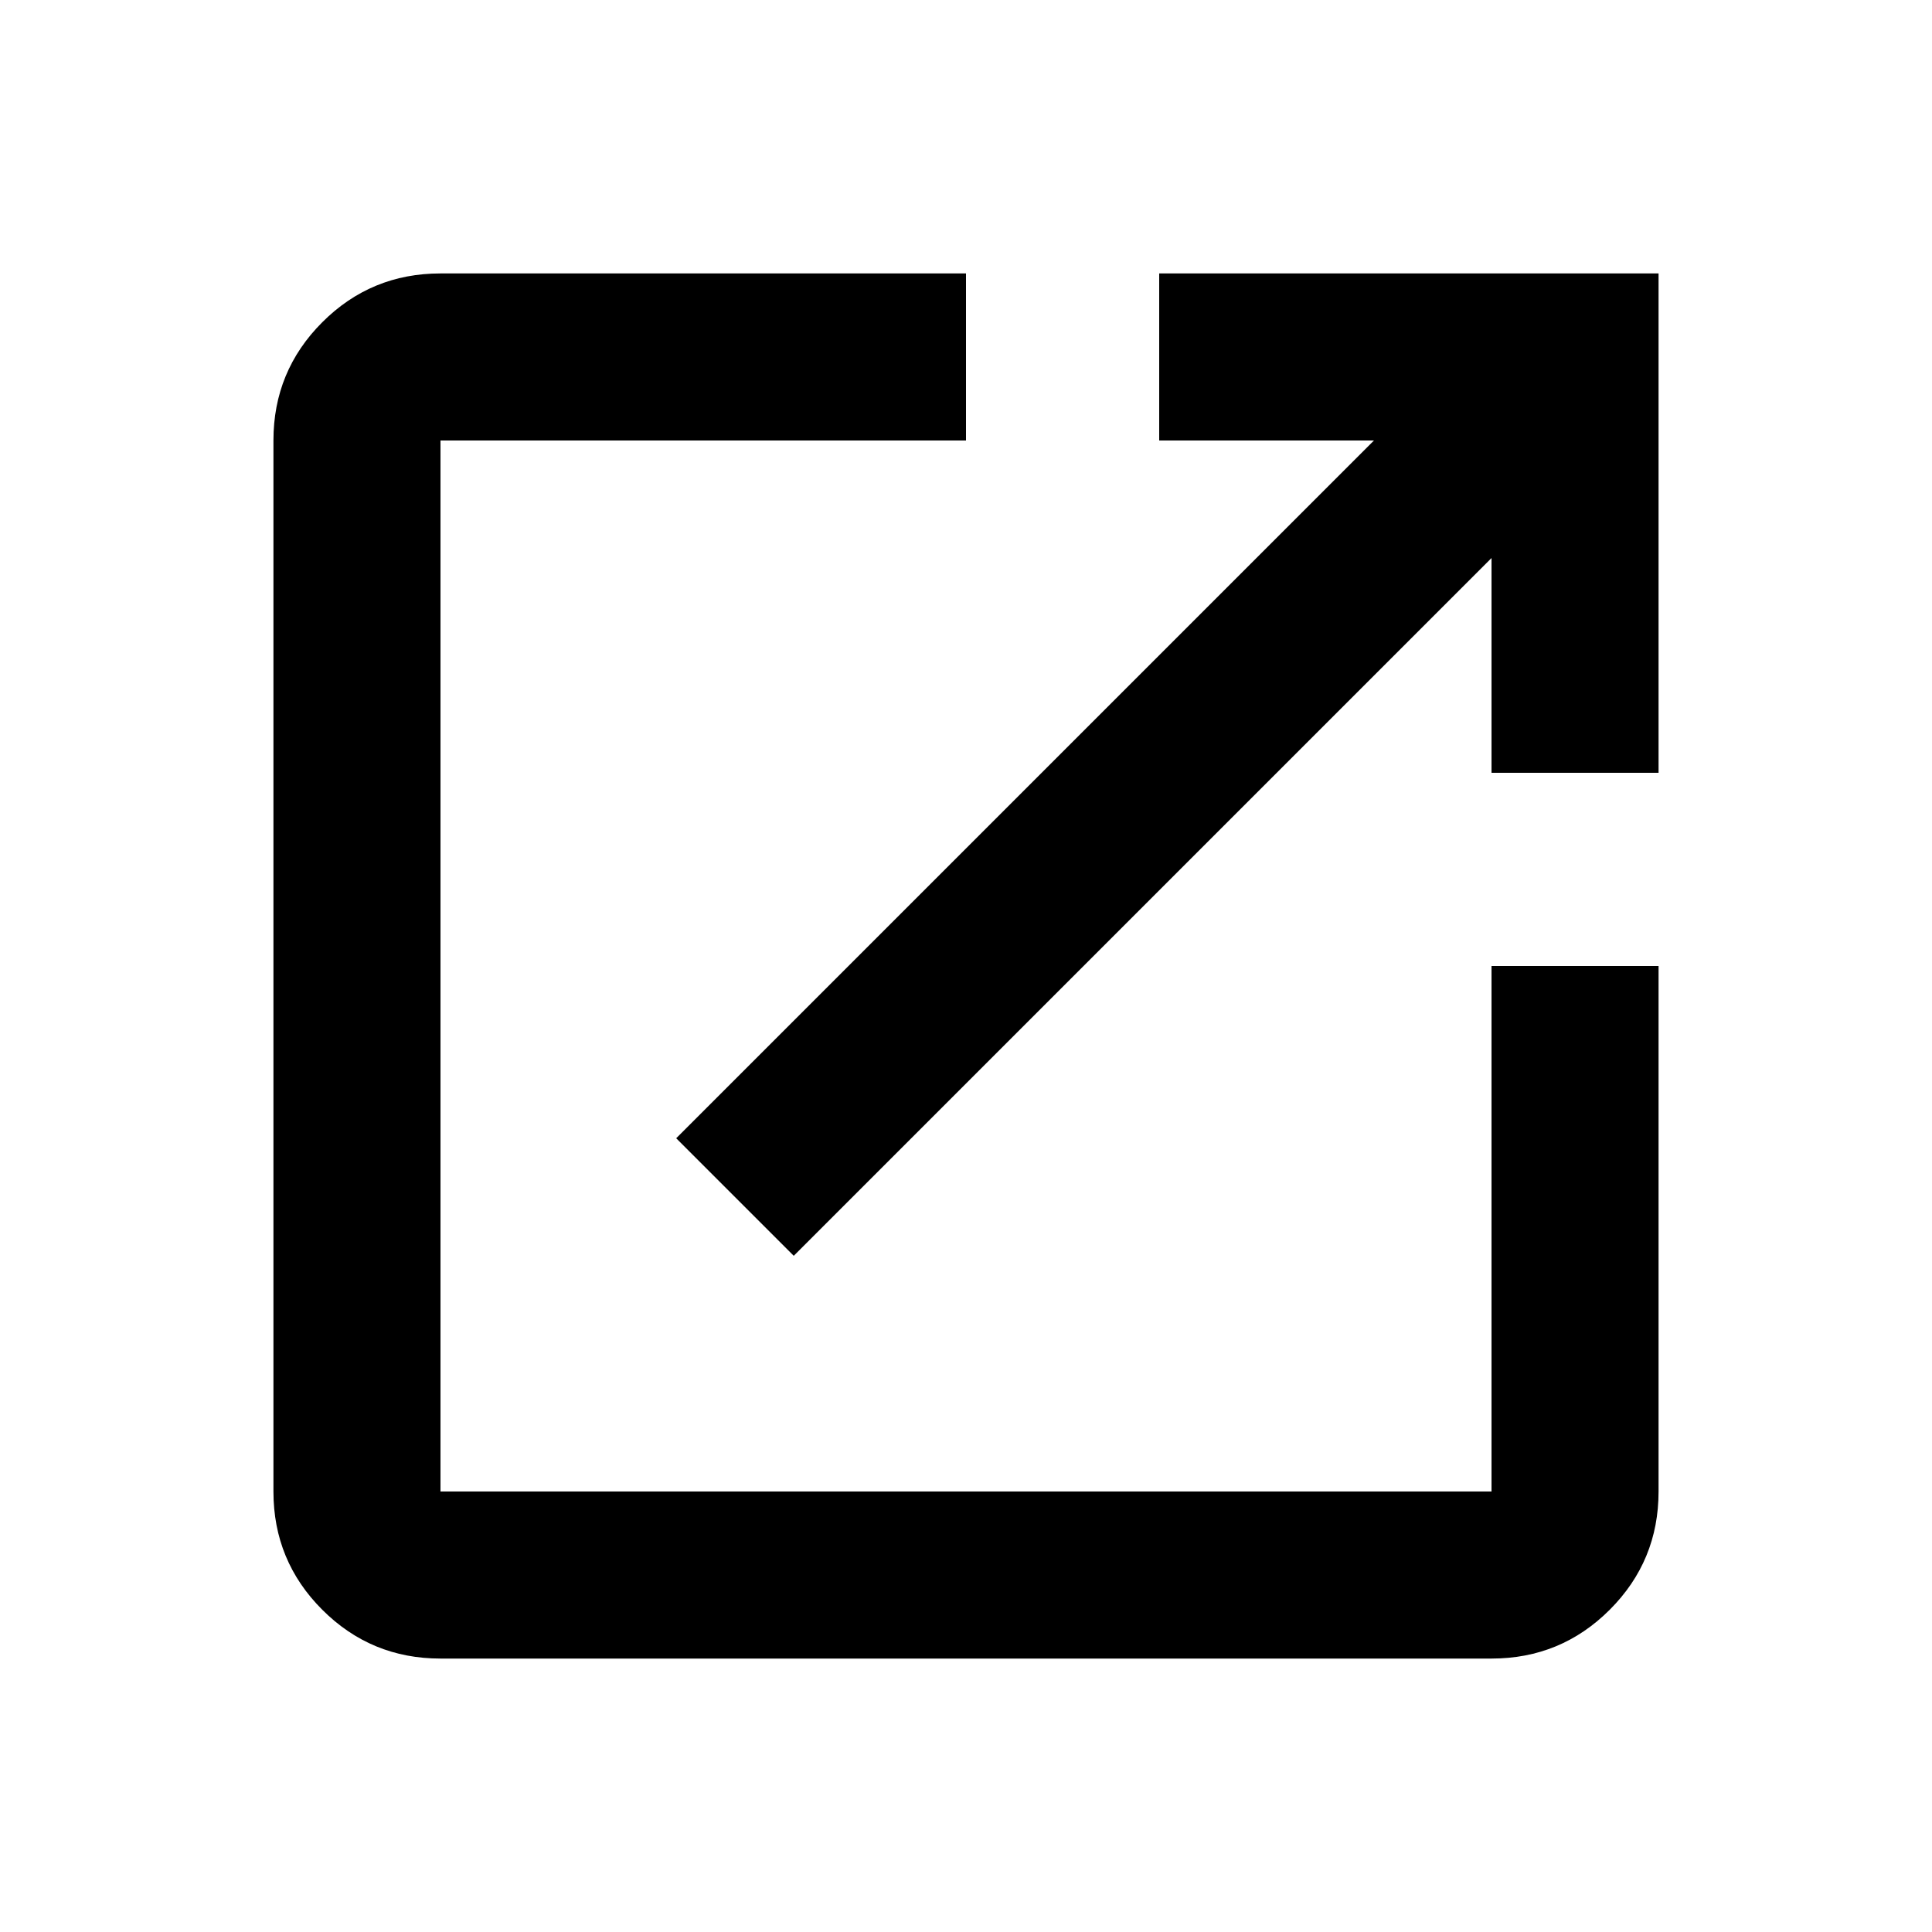
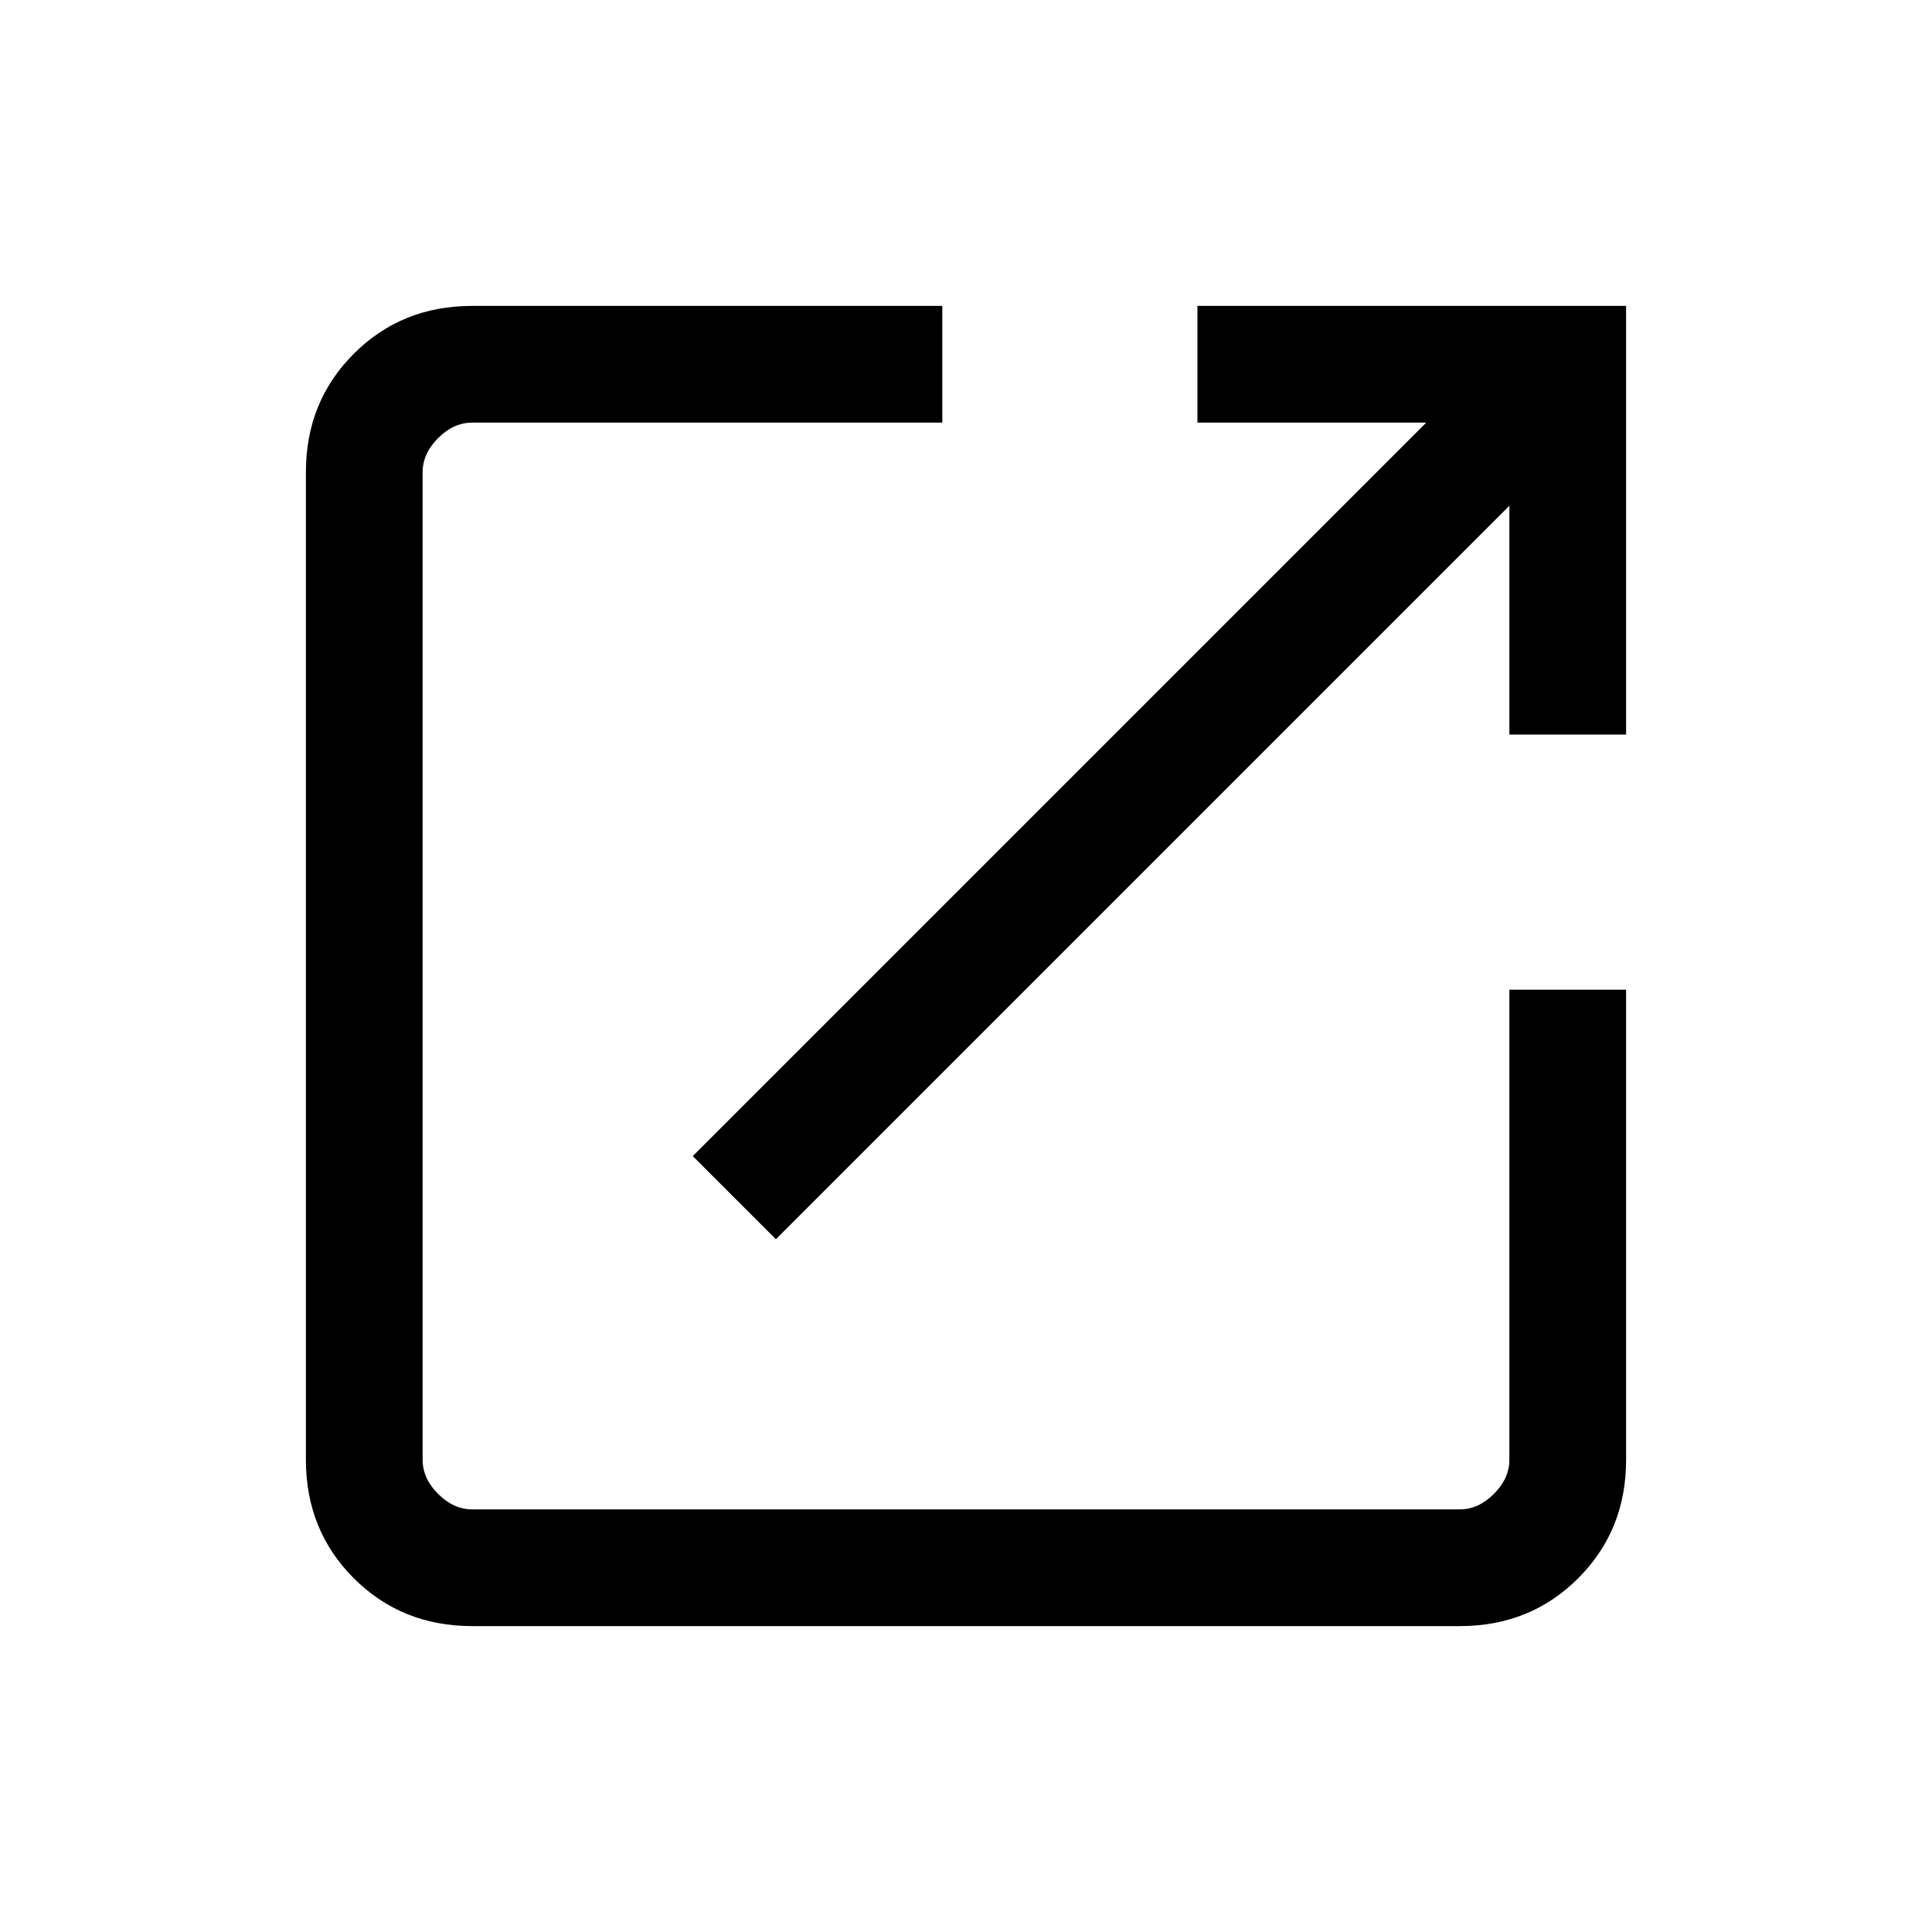
<svg xmlns="http://www.w3.org/2000/svg" height="20" viewBox="0 -960 960 960" width="20">
-   <path d="M218.87-135.87q-34.48 0-58.74-24.26-24.26-24.26-24.26-58.74v-522.26q0-34.48 24.26-58.74 24.26-24.26 58.74-24.26H480v83H218.87v522.26h522.26V-480h83v261.13q0 34.48-24.26 58.74-24.26 24.26-58.74 24.26H218.87ZM394.41-336 336-394.41l346.72-346.72H576v-83h248.13V-576h-83v-106.72L394.41-336Z" />
+   <path d="M234.62-152q-35.05 0-58.83-23.79Q152-199.57 152-234.62v-490.76q0-35.05 23.79-58.83Q199.57-808 234.62-808h233.61v58H234.62q-9.24 0-16.93 7.69-7.69 7.69-7.69 16.93v490.76q0 9.24 7.69 16.93 7.69 7.69 16.93 7.69h490.76q9.24 0 16.93-7.69 7.69-7.69 7.69-16.93v-233.61h58v233.61q0 35.05-23.79 58.83Q760.43-152 725.38-152H234.62Zm150.92-192.23-41.31-41.31L708.69-750H595v-58h213v213h-58v-113.69L385.54-344.23Z" />
</svg>
